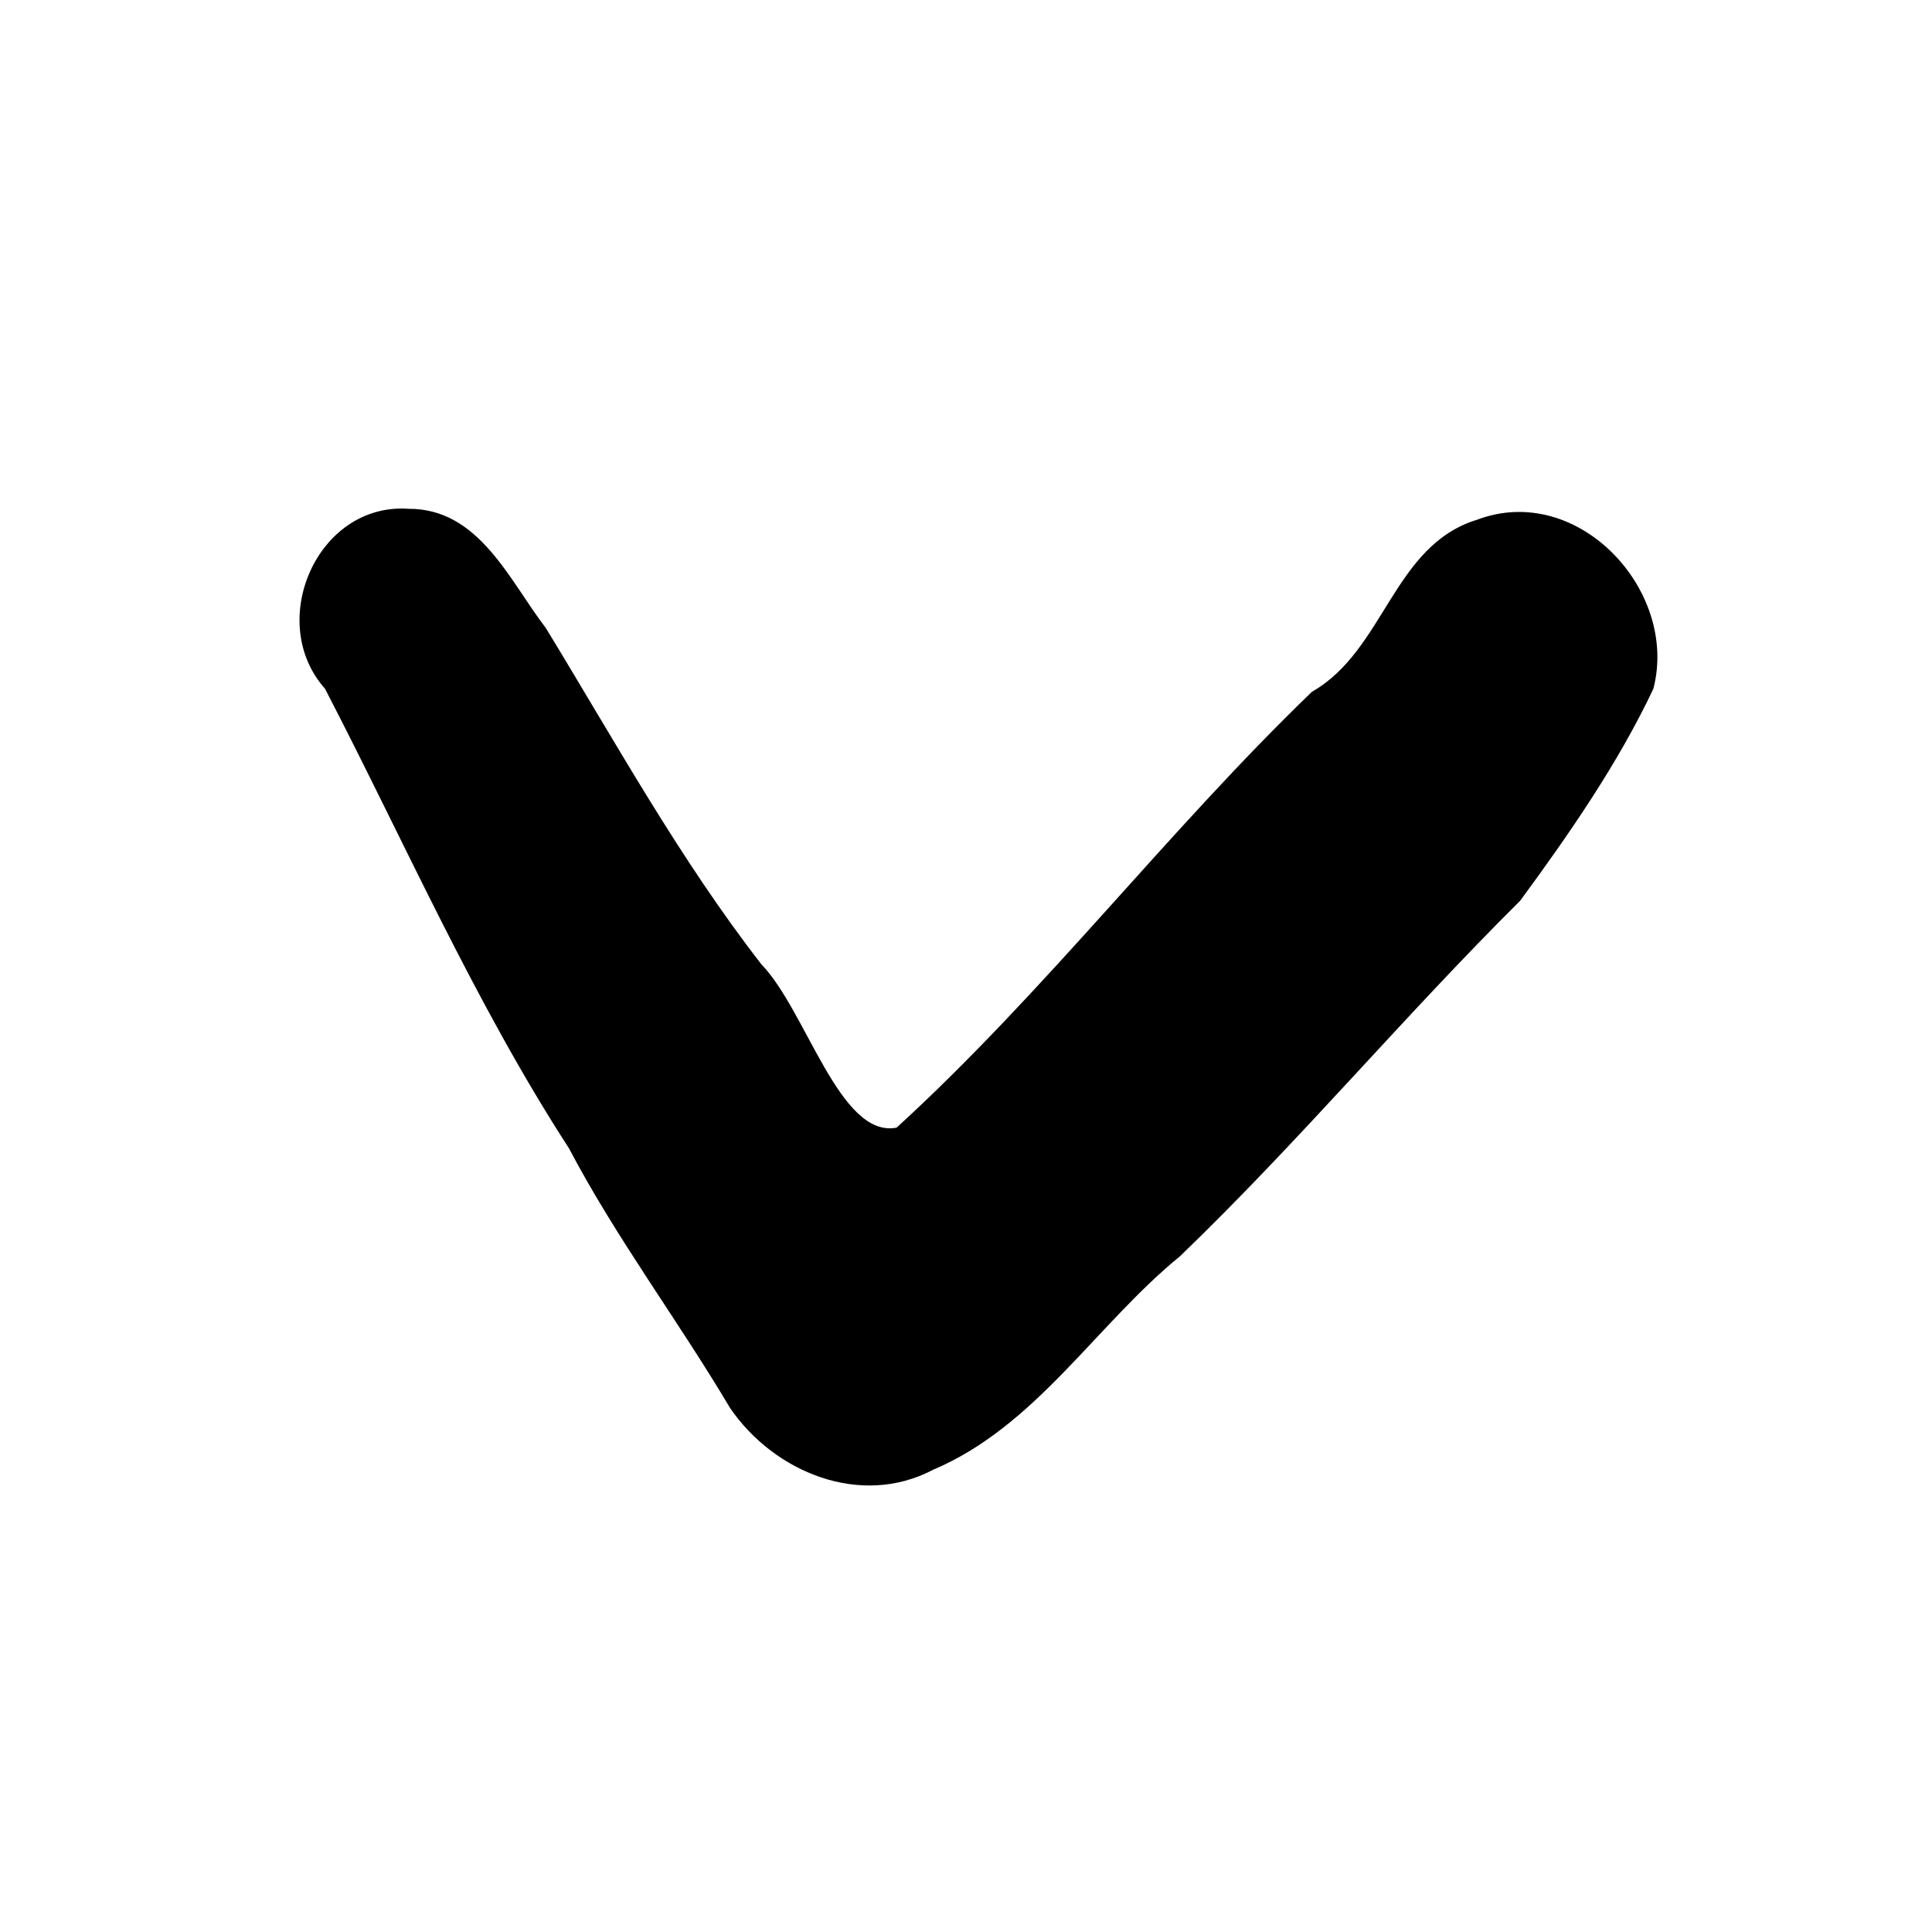
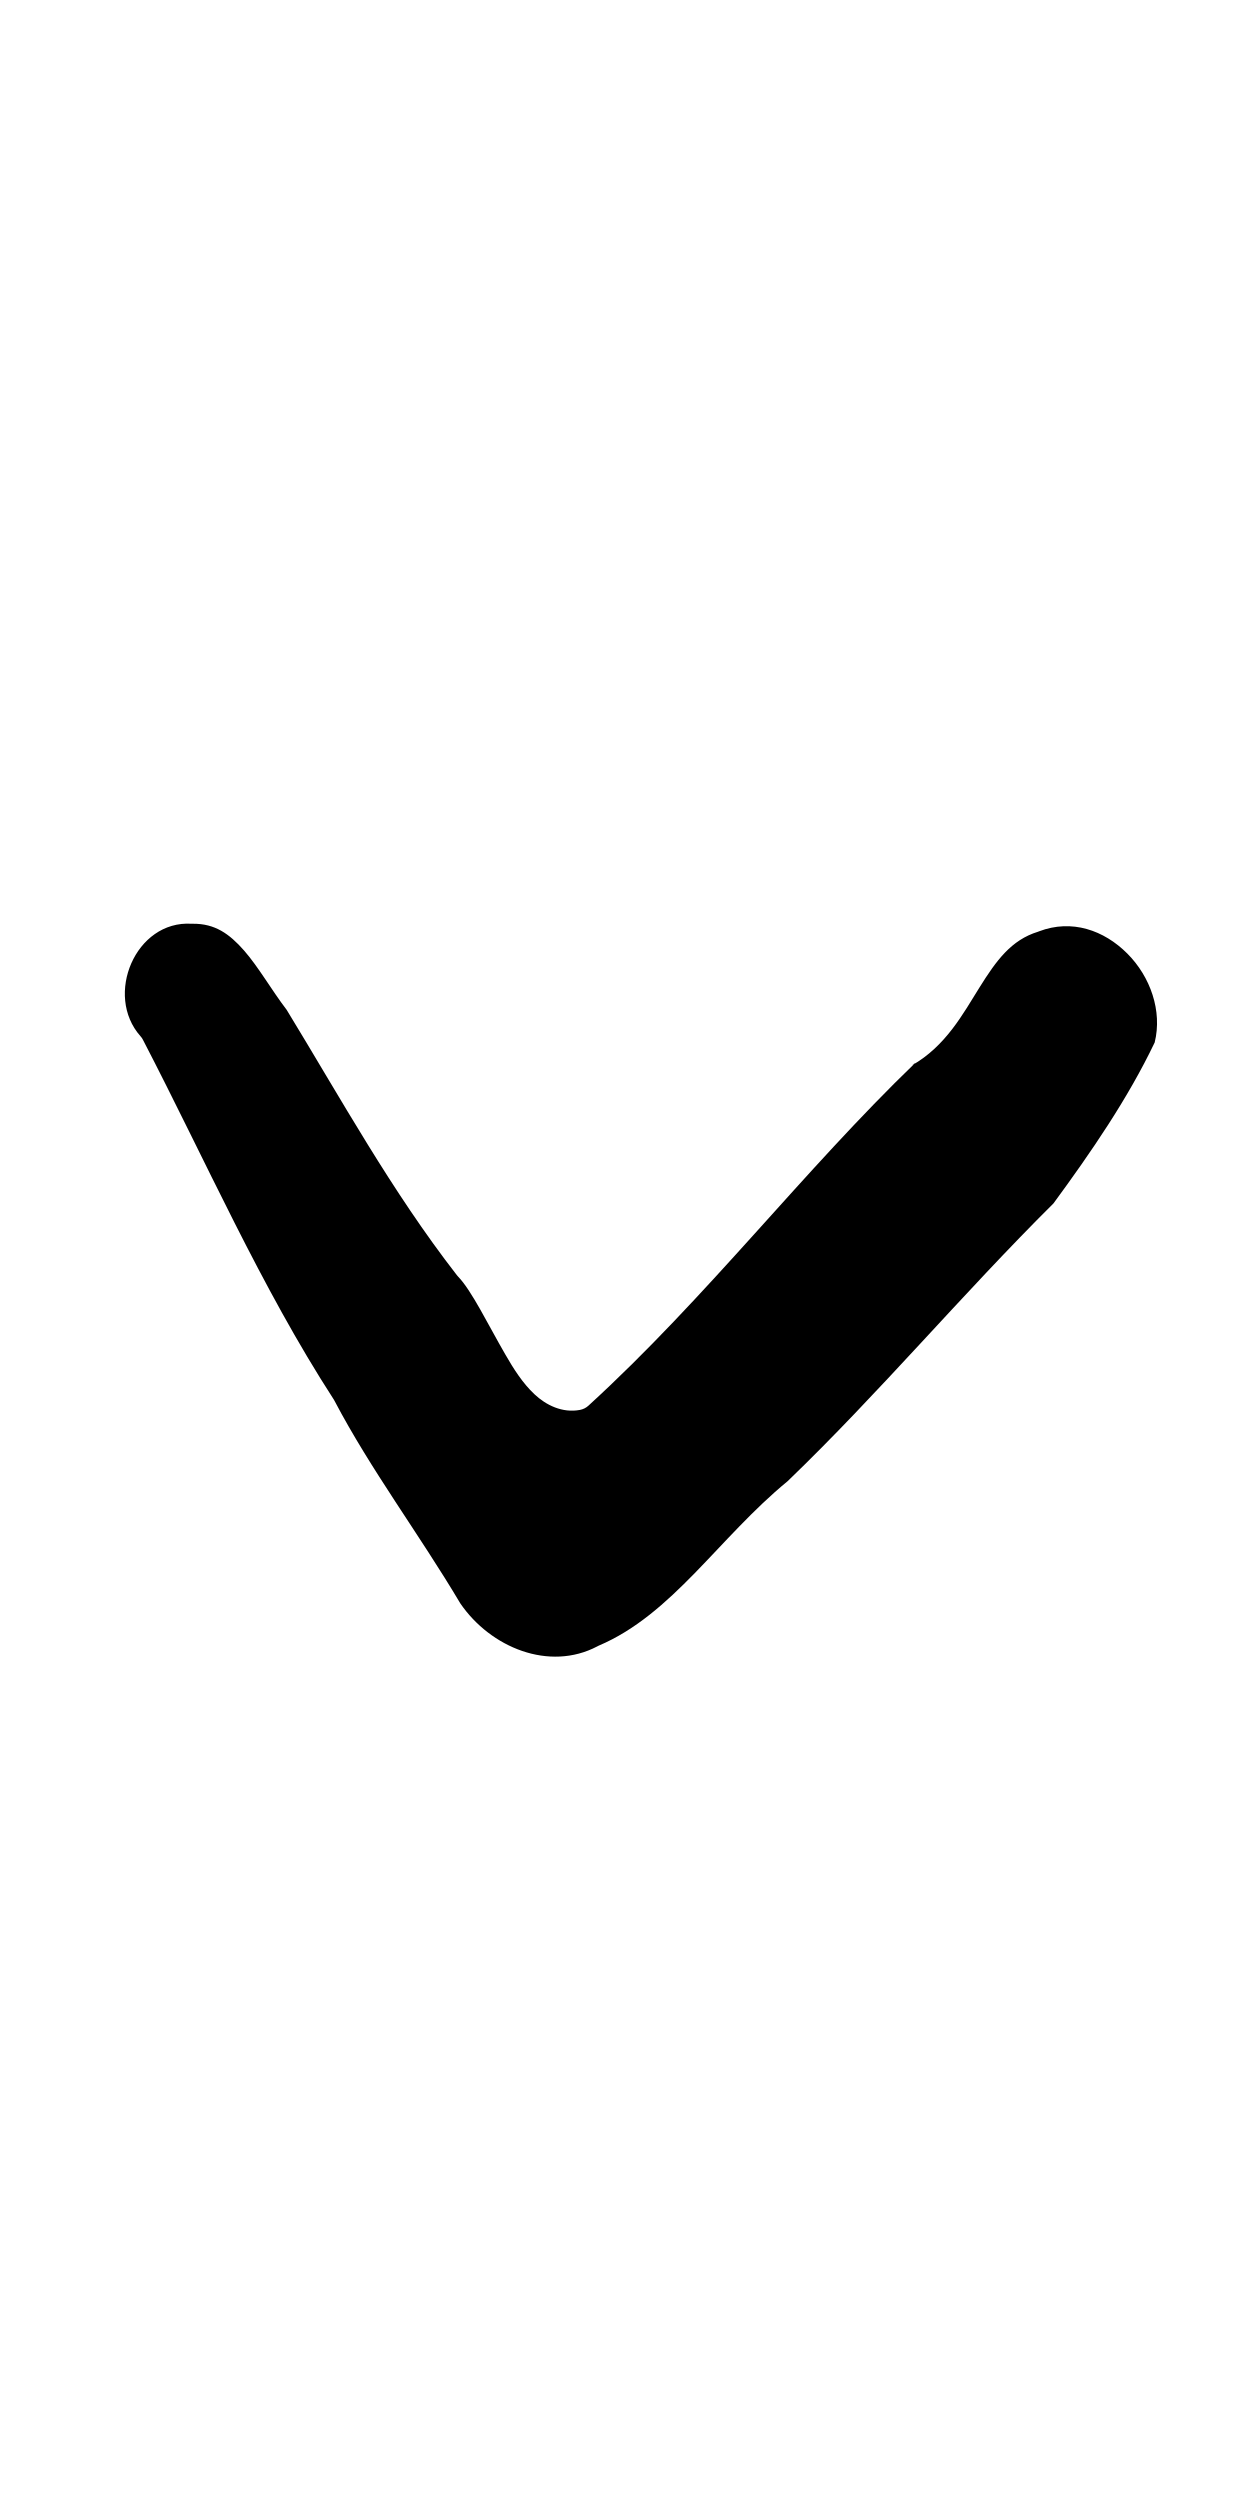
- <svg xmlns="http://www.w3.org/2000/svg" fill="currentColor" viewBox="0 0 48 48">
-   <path d="M10.14 12.64c-2.268-.147-3.54 2.815-2.066 4.47 1.983 3.824 3.714 7.794 6.062 11.42 1.182 2.246 2.713 4.277 4.004 6.454 1.091 1.594 3.238 2.481 5.041 1.533 2.557-1.083 4.044-3.599 6.14-5.31 2.936-2.825 5.556-5.959 8.447-8.828 1.222-1.664 2.431-3.408 3.309-5.265.638-2.442-1.873-5.148-4.381-4.201-2.091.642-2.29 3.242-4.1 4.273-3.592 3.461-6.63 7.457-10.32 10.83-1.414.271-2.238-2.897-3.358-4.056-2.037-2.623-3.632-5.532-5.357-8.357-.907-1.179-1.658-2.979-3.424-2.962z" />
+ <svg xmlns="http://www.w3.org/2000/svg" fill="currentColor" viewBox="12 0 24 48">
+   <path d="M15.68 17.736c-1.08-.068-1.682 1.373-.983 2.159a.3.3 0 0 1 .047.068c1.212 2.336 2.26 4.738 3.666 6.91l.014.025c.697 1.326 1.62 2.551 2.414 3.887.58.848 1.706 1.311 2.629.826l.025-.013c1.417-.6 2.304-2.069 3.63-3.159 1.758-1.692 3.343-3.583 5.105-5.334.725-.988 1.43-2.015 1.943-3.09.149-.603-.082-1.262-.525-1.706-.449-.45-1.065-.666-1.694-.428l-.02.008c-.516.158-.803.555-1.122 1.066-.32.512-.65 1.13-1.3 1.5l.067-.05c-2.157 2.078-4.006 4.507-6.277 6.583a.33.33 0 0 1-.162.082c-.34.065-.655-.092-.877-.302-.223-.21-.396-.48-.56-.766-.331-.571-.642-1.22-.905-1.492l-.024-.028c-1.255-1.616-2.228-3.39-3.267-5.093-.293-.384-.539-.82-.818-1.139-.284-.323-.56-.517-.98-.514z" style="stroke-width:.607" />
</svg>
